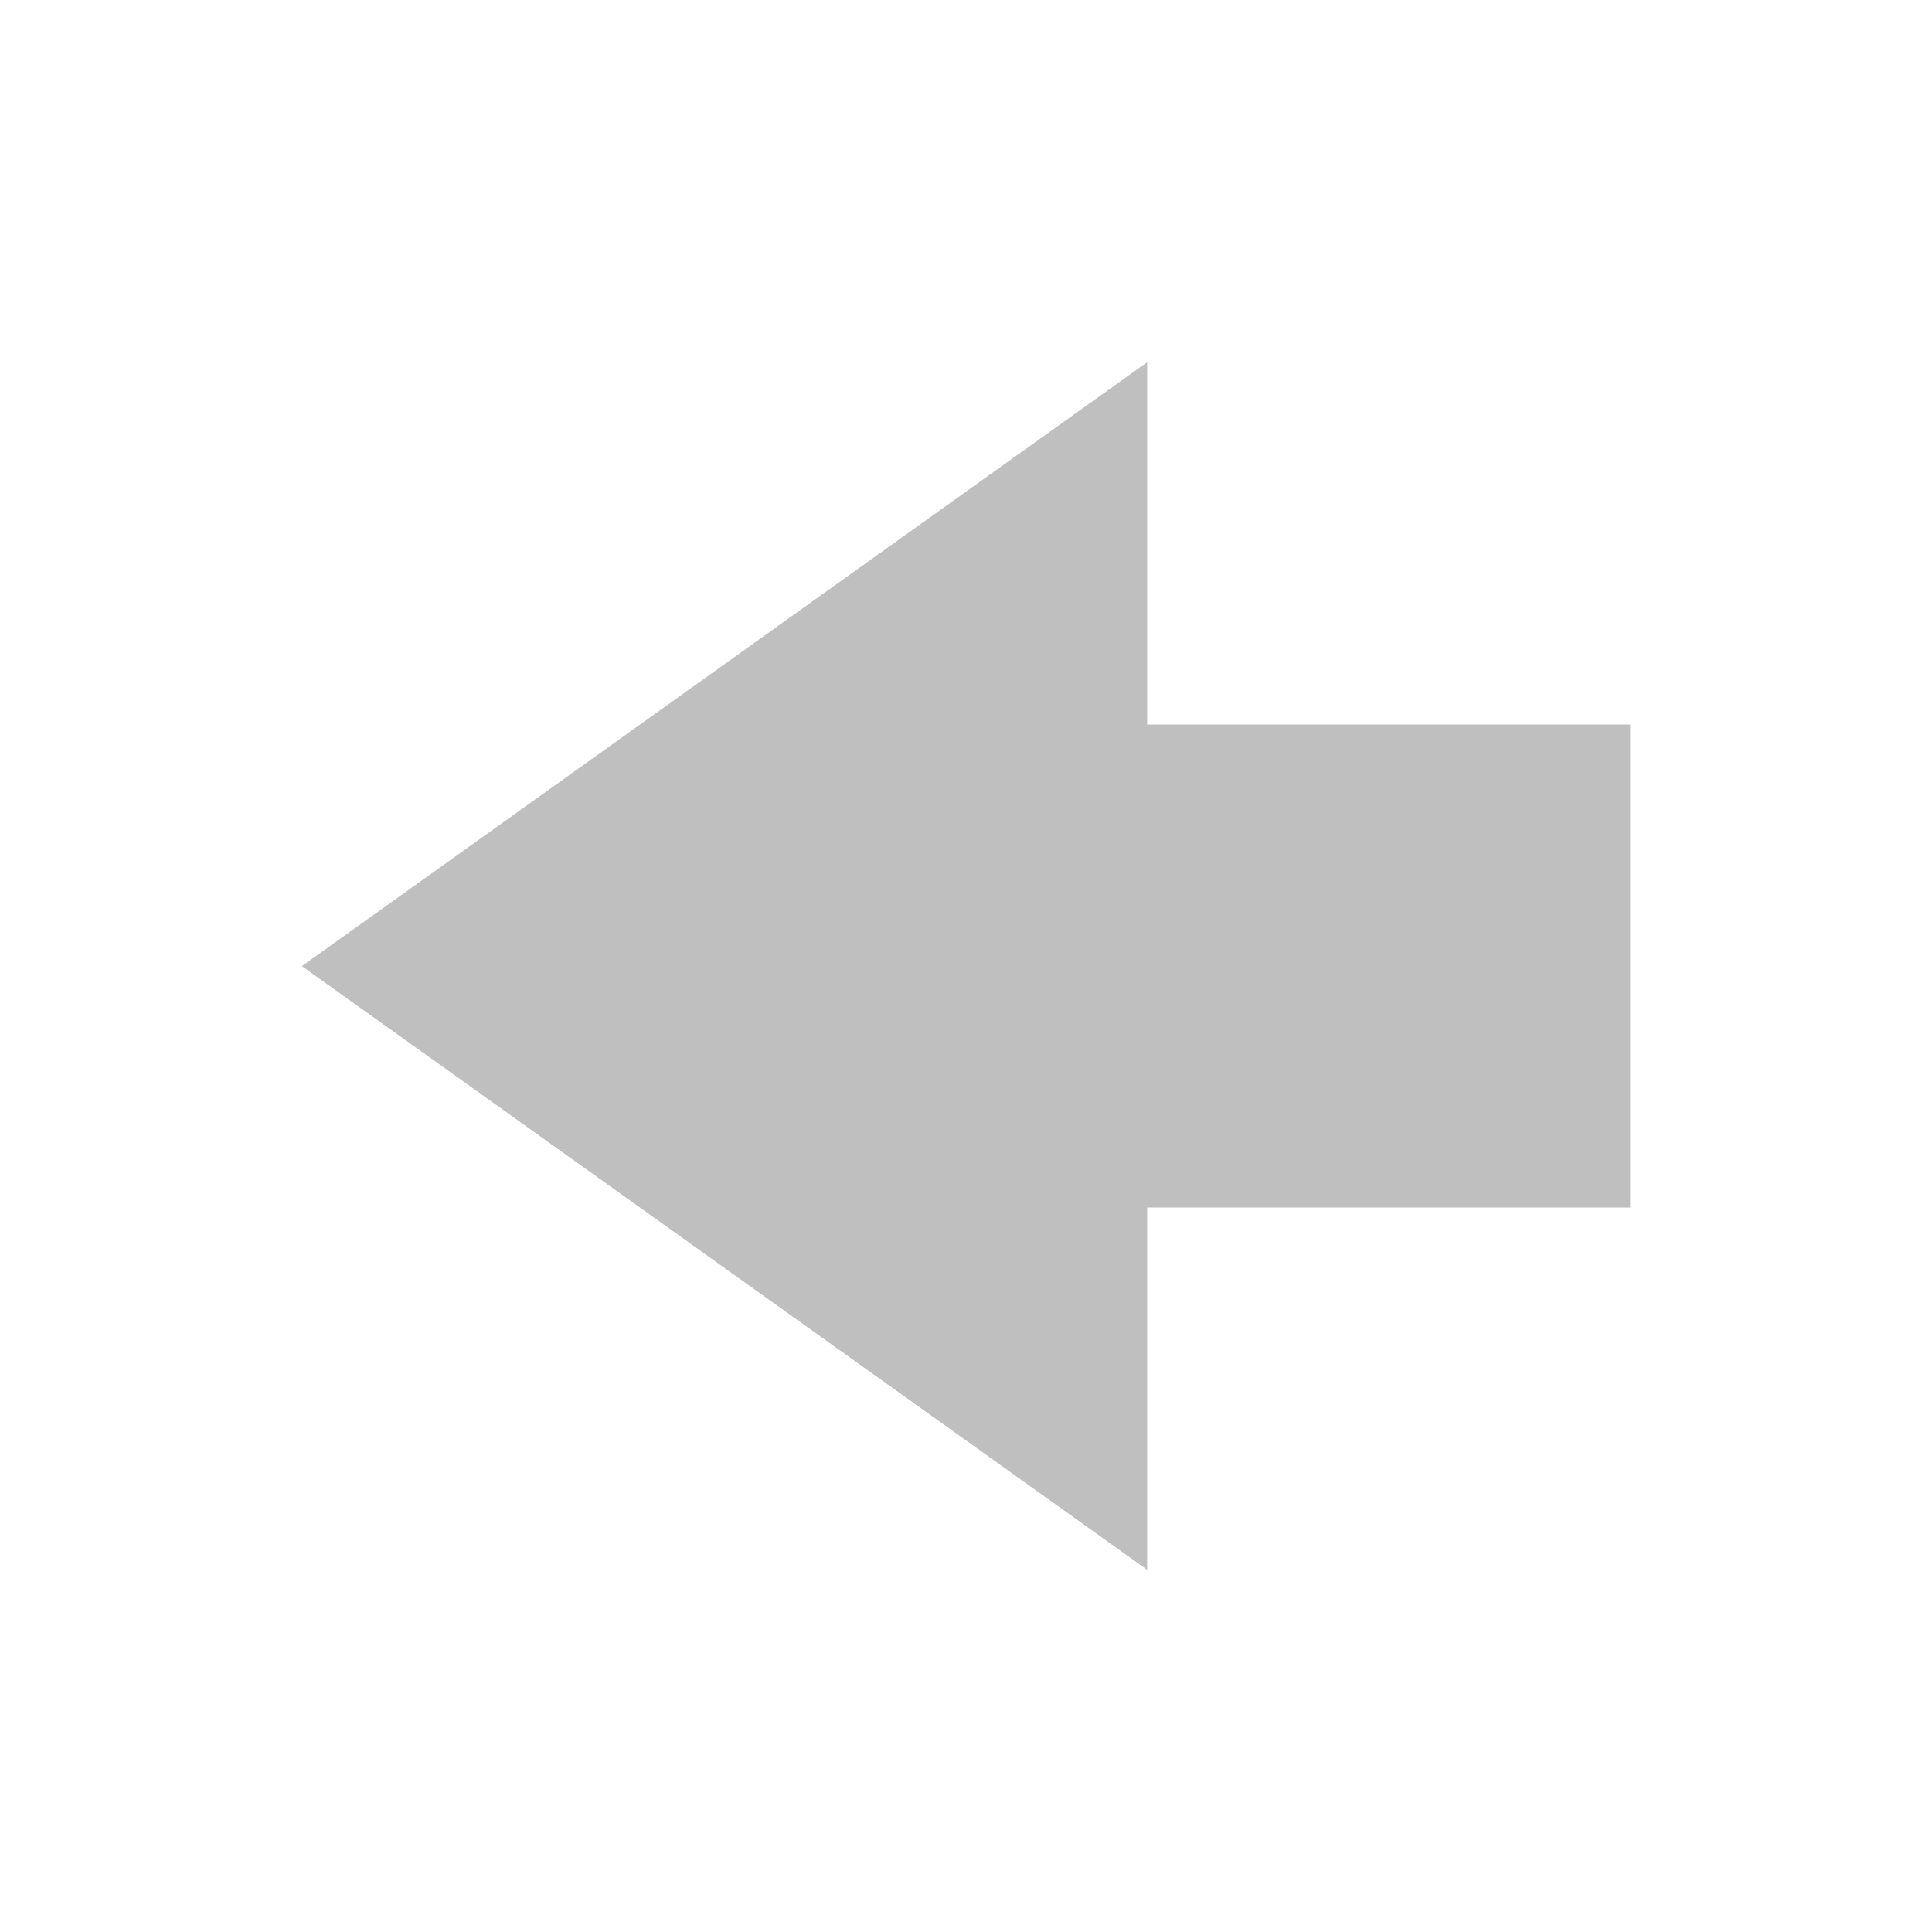
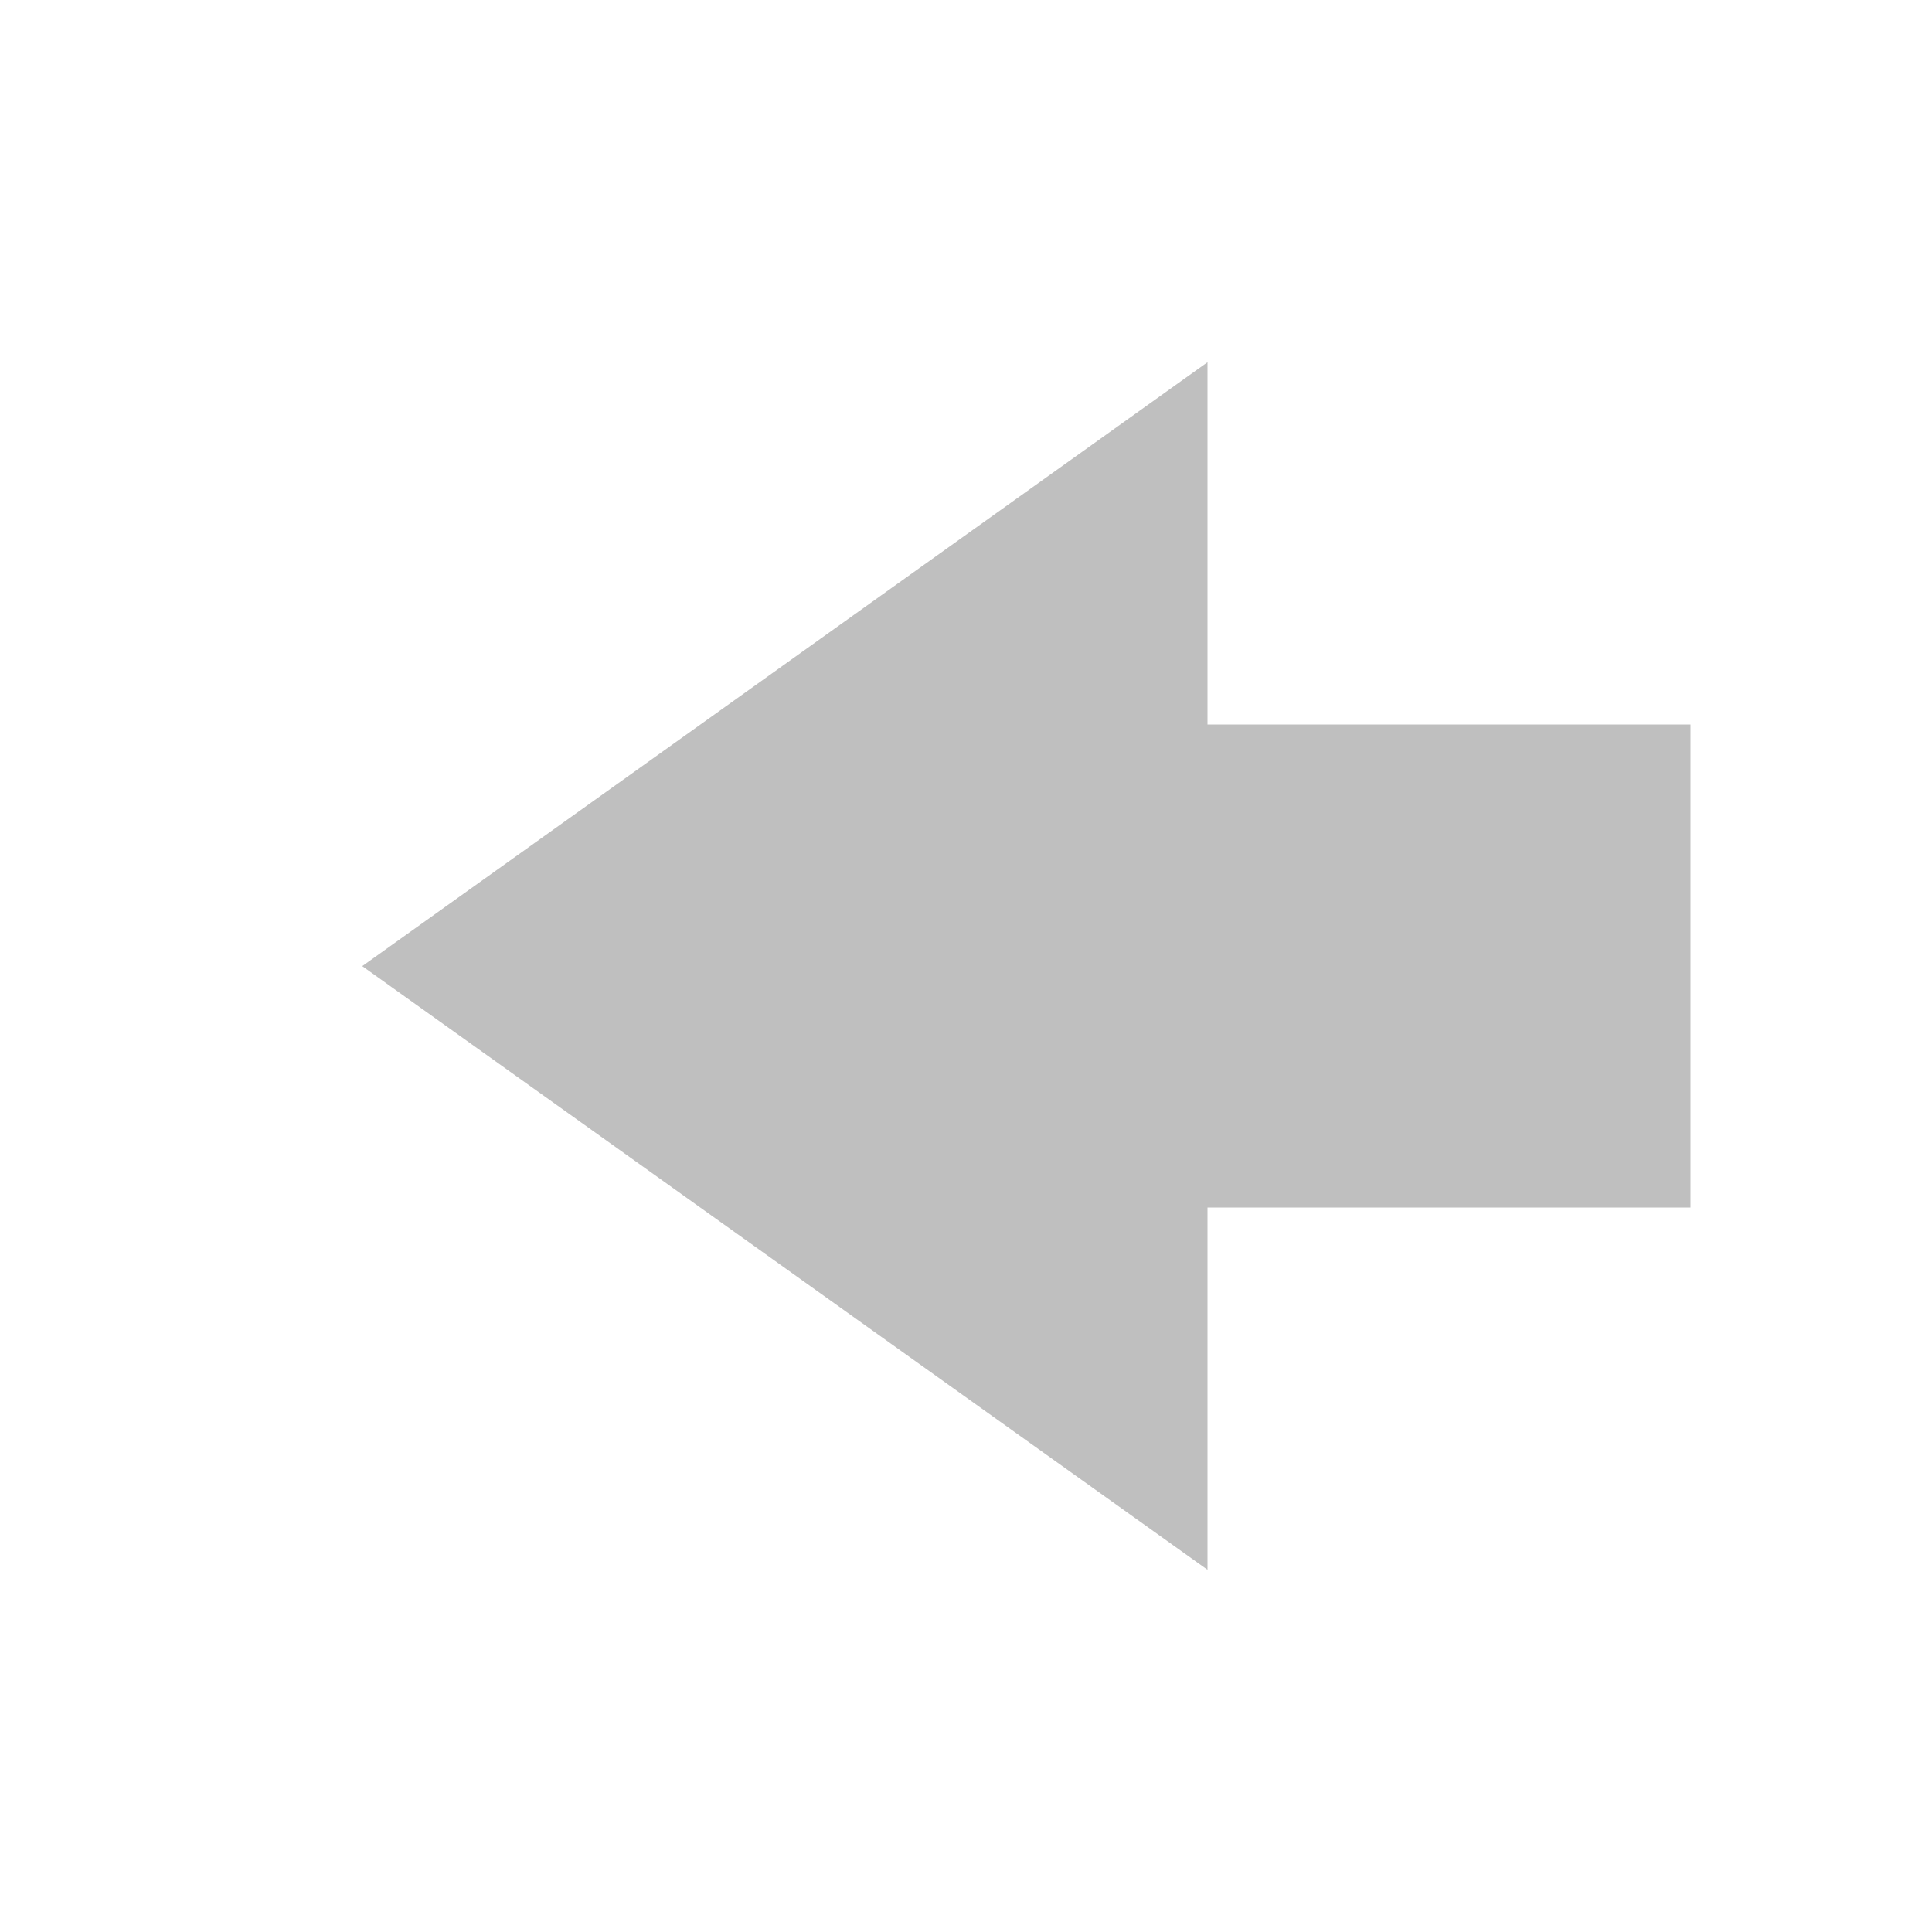
<svg xmlns="http://www.w3.org/2000/svg" id="svg7384" height="16" width="16" version="1.1">
  <defs id="defs9" />
-   <path style="fill:#bfbfbf;fill-opacity:1;stroke:none" d="m 13.5,10 0,-4 -4,0 0,-3 -7,5.001 L 9.5,13 l 0,-3 z" id="path3752" />
+   <path style="fill:#bfbfbf;fill-opacity:1;stroke:none" d="M 14,10 14,6 10,6 10,3 3,8.001 10,13 10,10 z" id="path3752" />
</svg>
